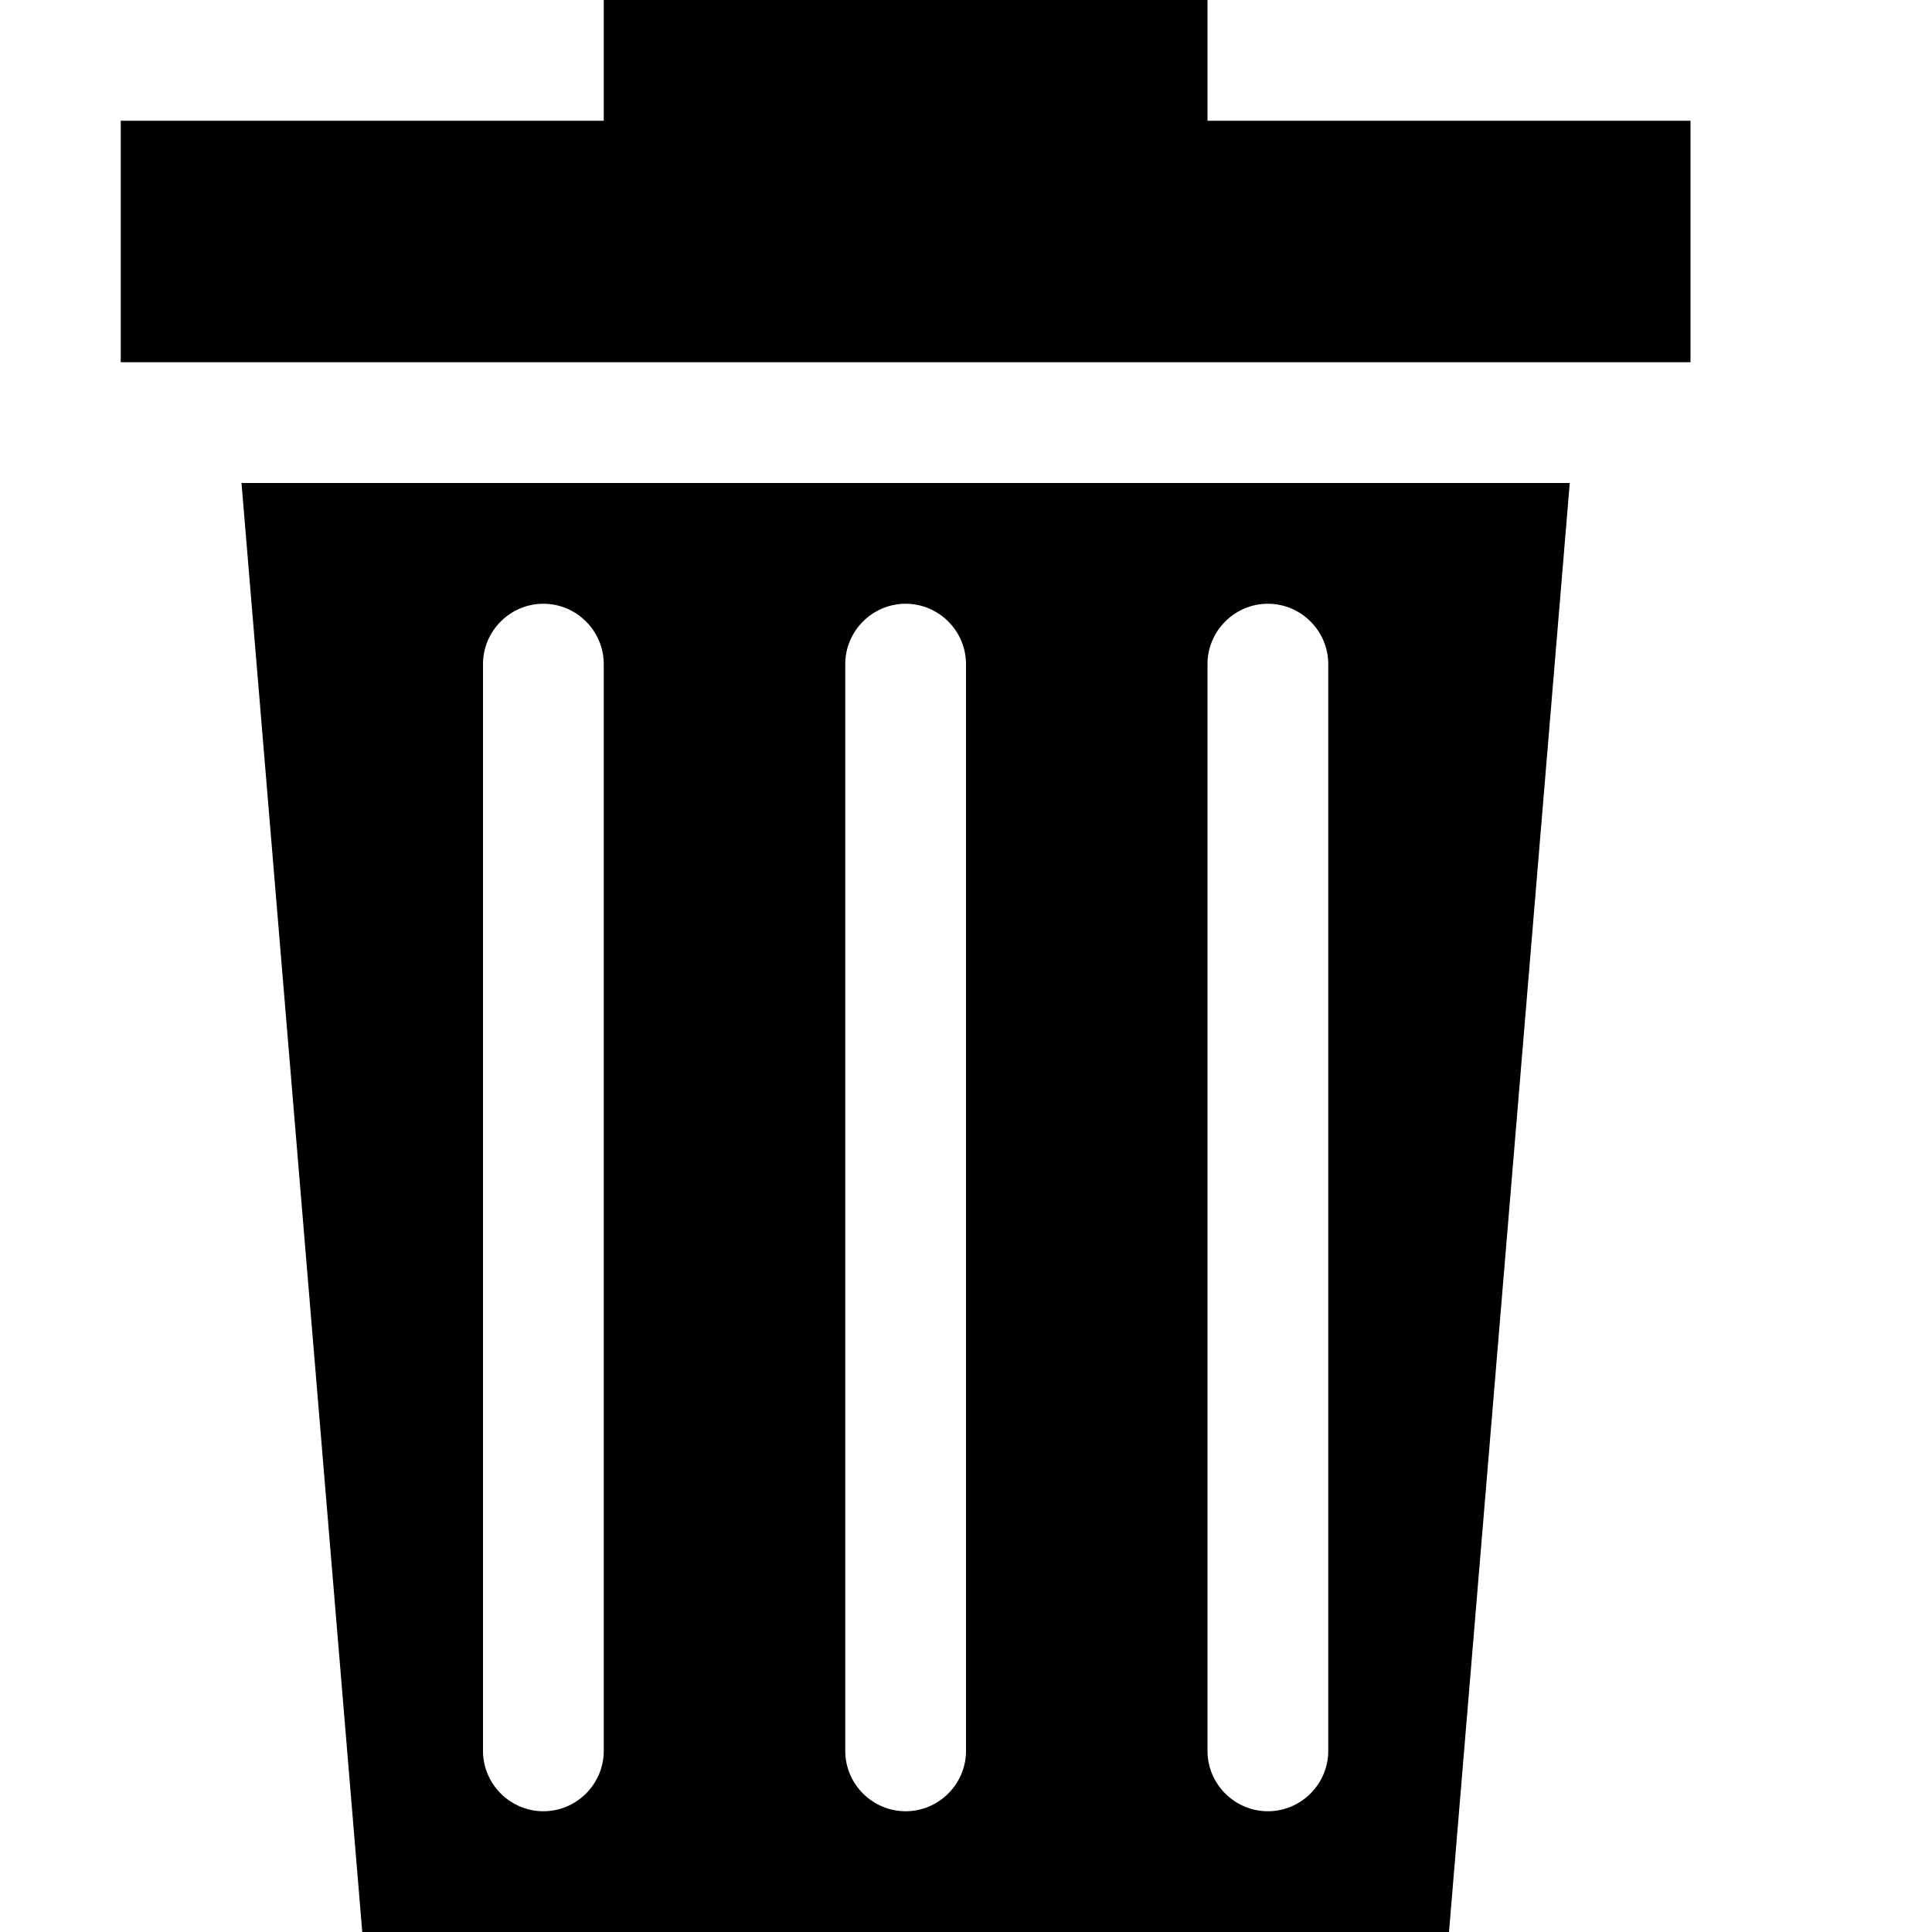
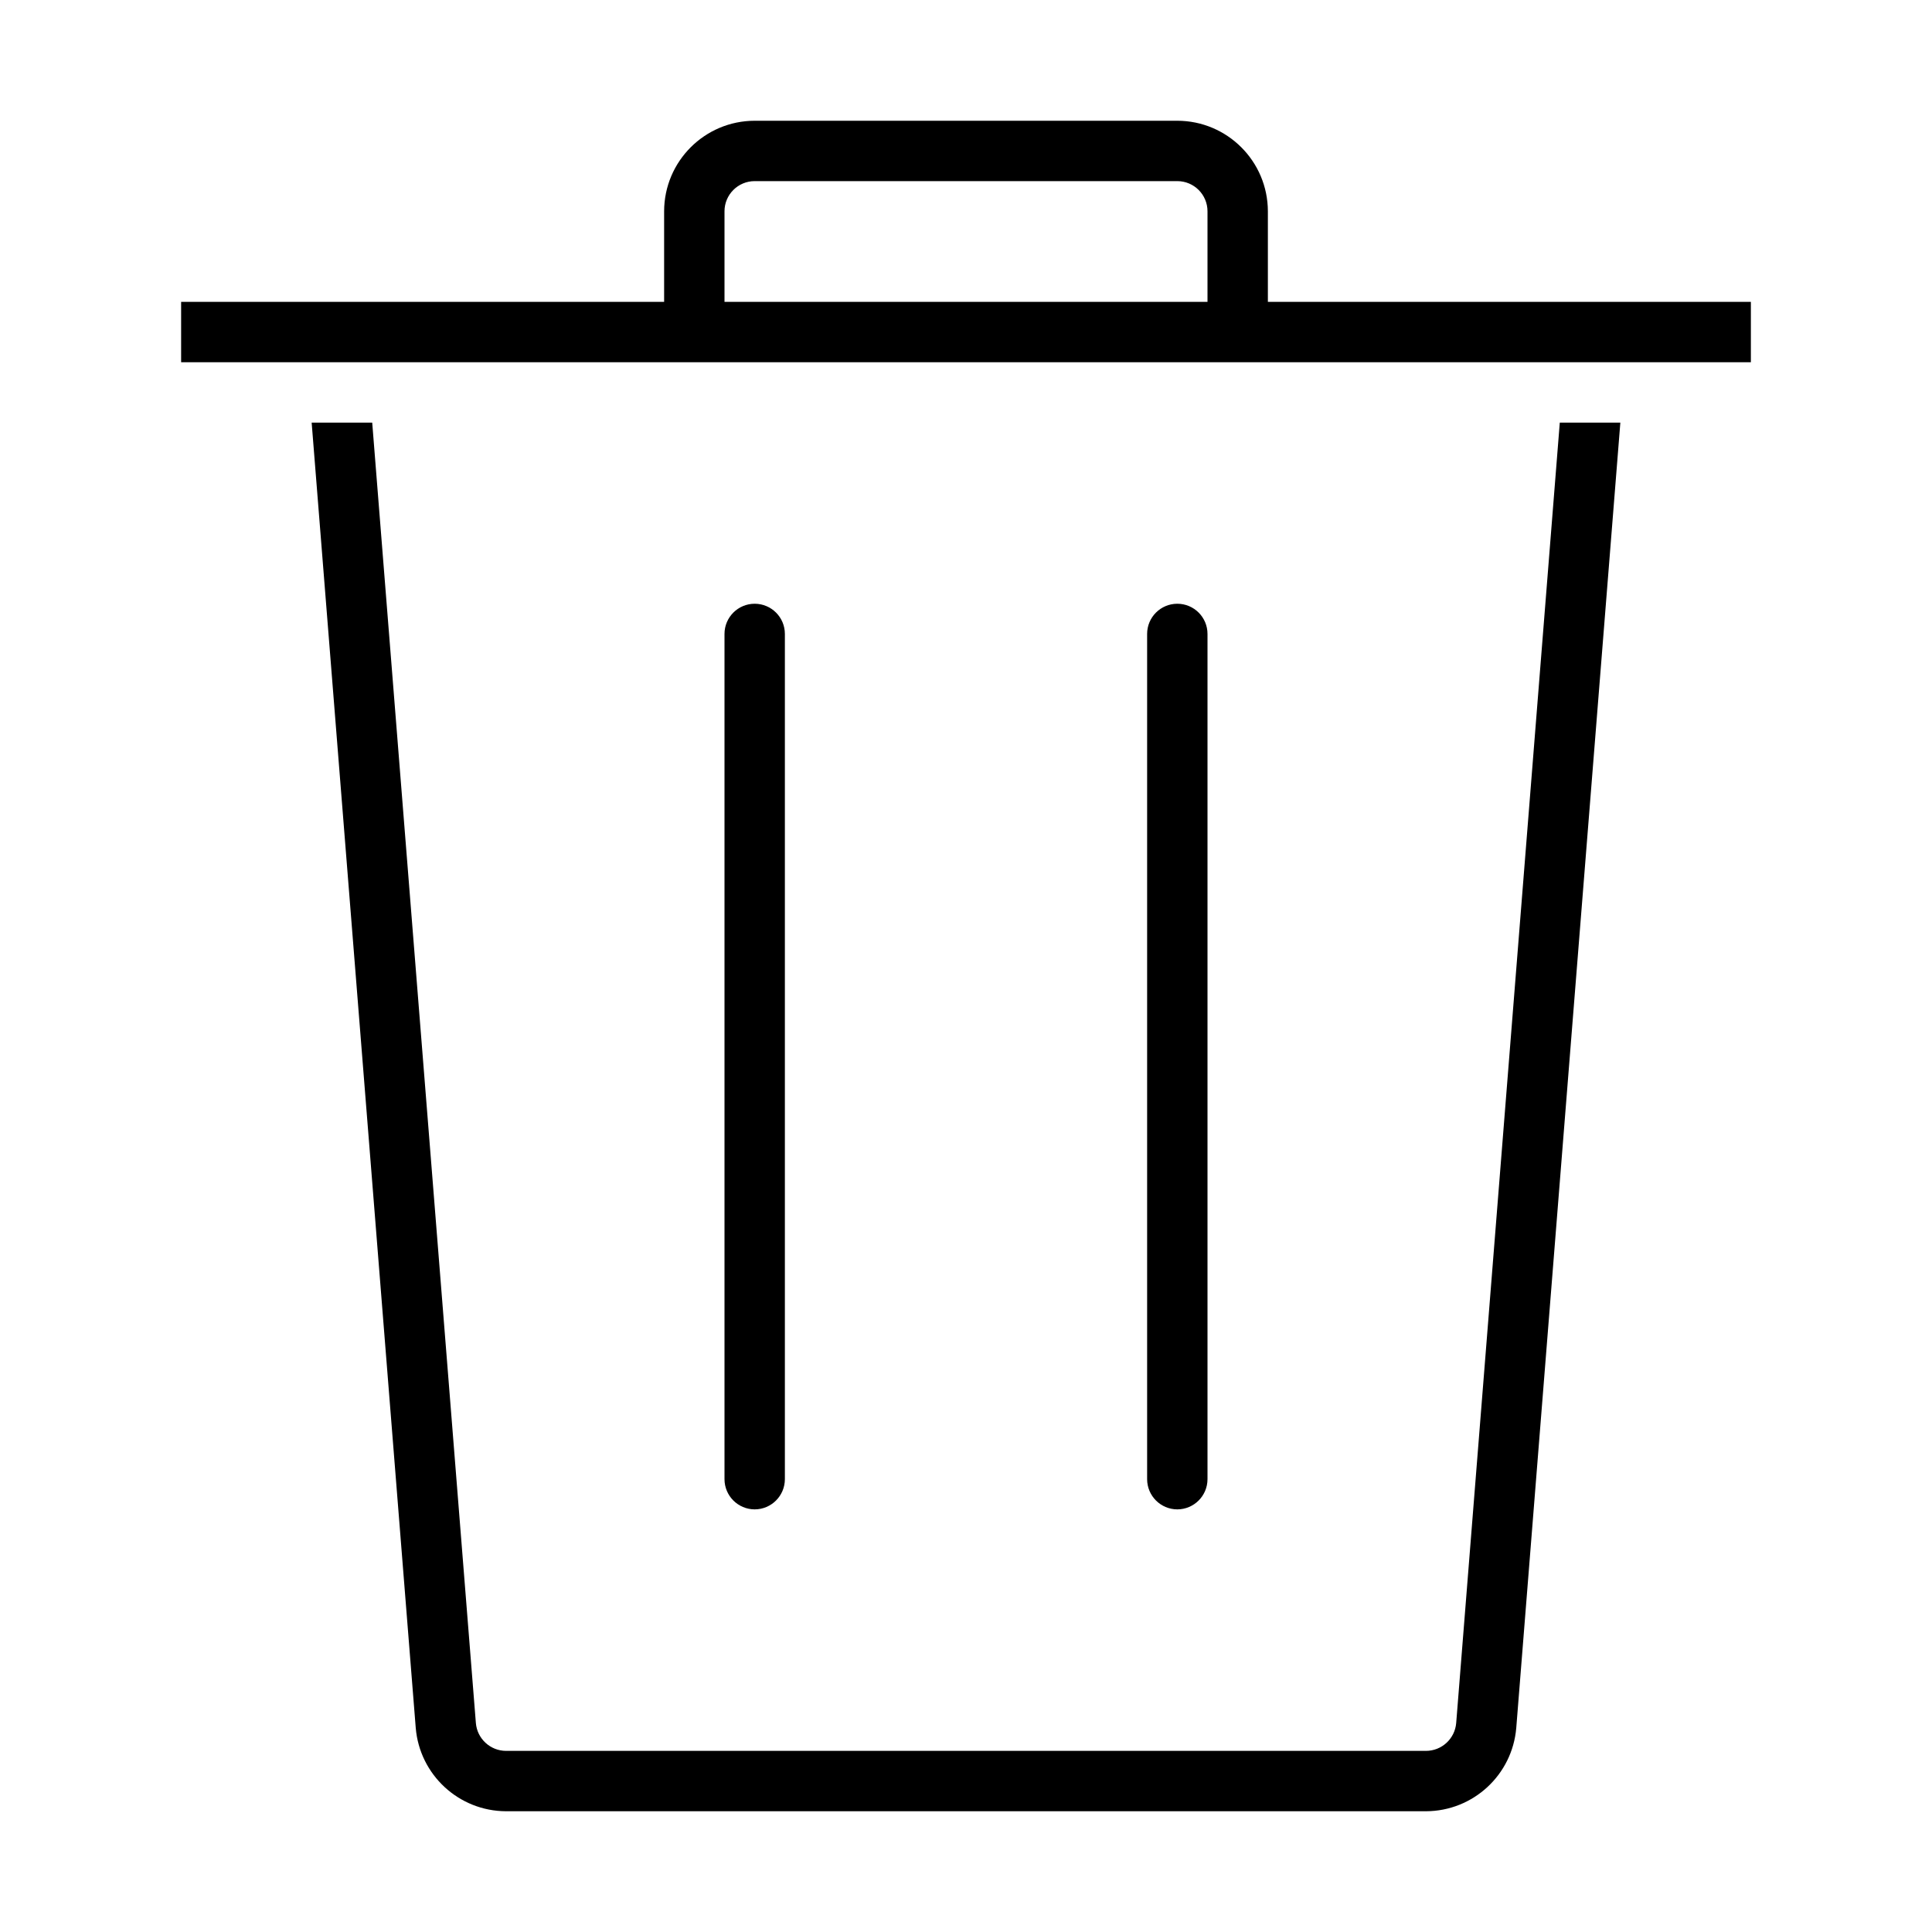
- <svg xmlns="http://www.w3.org/2000/svg" width="32" height="32" viewBox="0 0 32 32" class="svg-icon">
-   <path fill="#000000" d="M20 2V0H10v2H2v4h26V2zM6 32h18l2-24H4l2 24zm14-21c0-.55.45-1 1-1s1 .45 1 1v18c0 .55-.45 1-1 1s-1-.45-1-1V11zm-6 0c0-.55.45-1 1-1s1 .45 1 1v18c0 .55-.45 1-1 1s-1-.45-1-1V11zm-6 0c0-.55.45-1 1-1s1 .45 1 1v18c0 .55-.45 1-1 1s-1-.45-1-1V11z" />
+ <svg xmlns="http://www.w3.org/2000/svg" width="32" height="32" viewBox="0 0 32 32">
+   <path d="M25.835 7h1.003l-1.724 21.62A1.506 1.506 0 0 1 23.62 30H8.381a1.506 1.506 0 0 1-1.495-1.38L5.162 7h1.003l1.717 21.54a.503.503 0 0 0 .499.46h15.238a.503.503 0 0 0 .5-.46zM19.5 25a.501.501 0 0 0 .5-.5v-14a.5.5 0 0 0-1 0v14a.501.501 0 0 0 .5.5zm-7 0a.501.501 0 0 0 .5-.5v-14a.5.5 0 0 0-1 0v14a.501.501 0 0 0 .5.5zM29 5v1H3V5h8V3.5A1.502 1.502 0 0 1 12.5 2h7A1.502 1.502 0 0 1 21 3.5V5zm-9 0V3.5a.5.5 0 0 0-.5-.5h-7a.5.5 0 0 0-.5.5V5z" />
+   <path fill="none" d="M0 0h32v32H0z" />
</svg>
